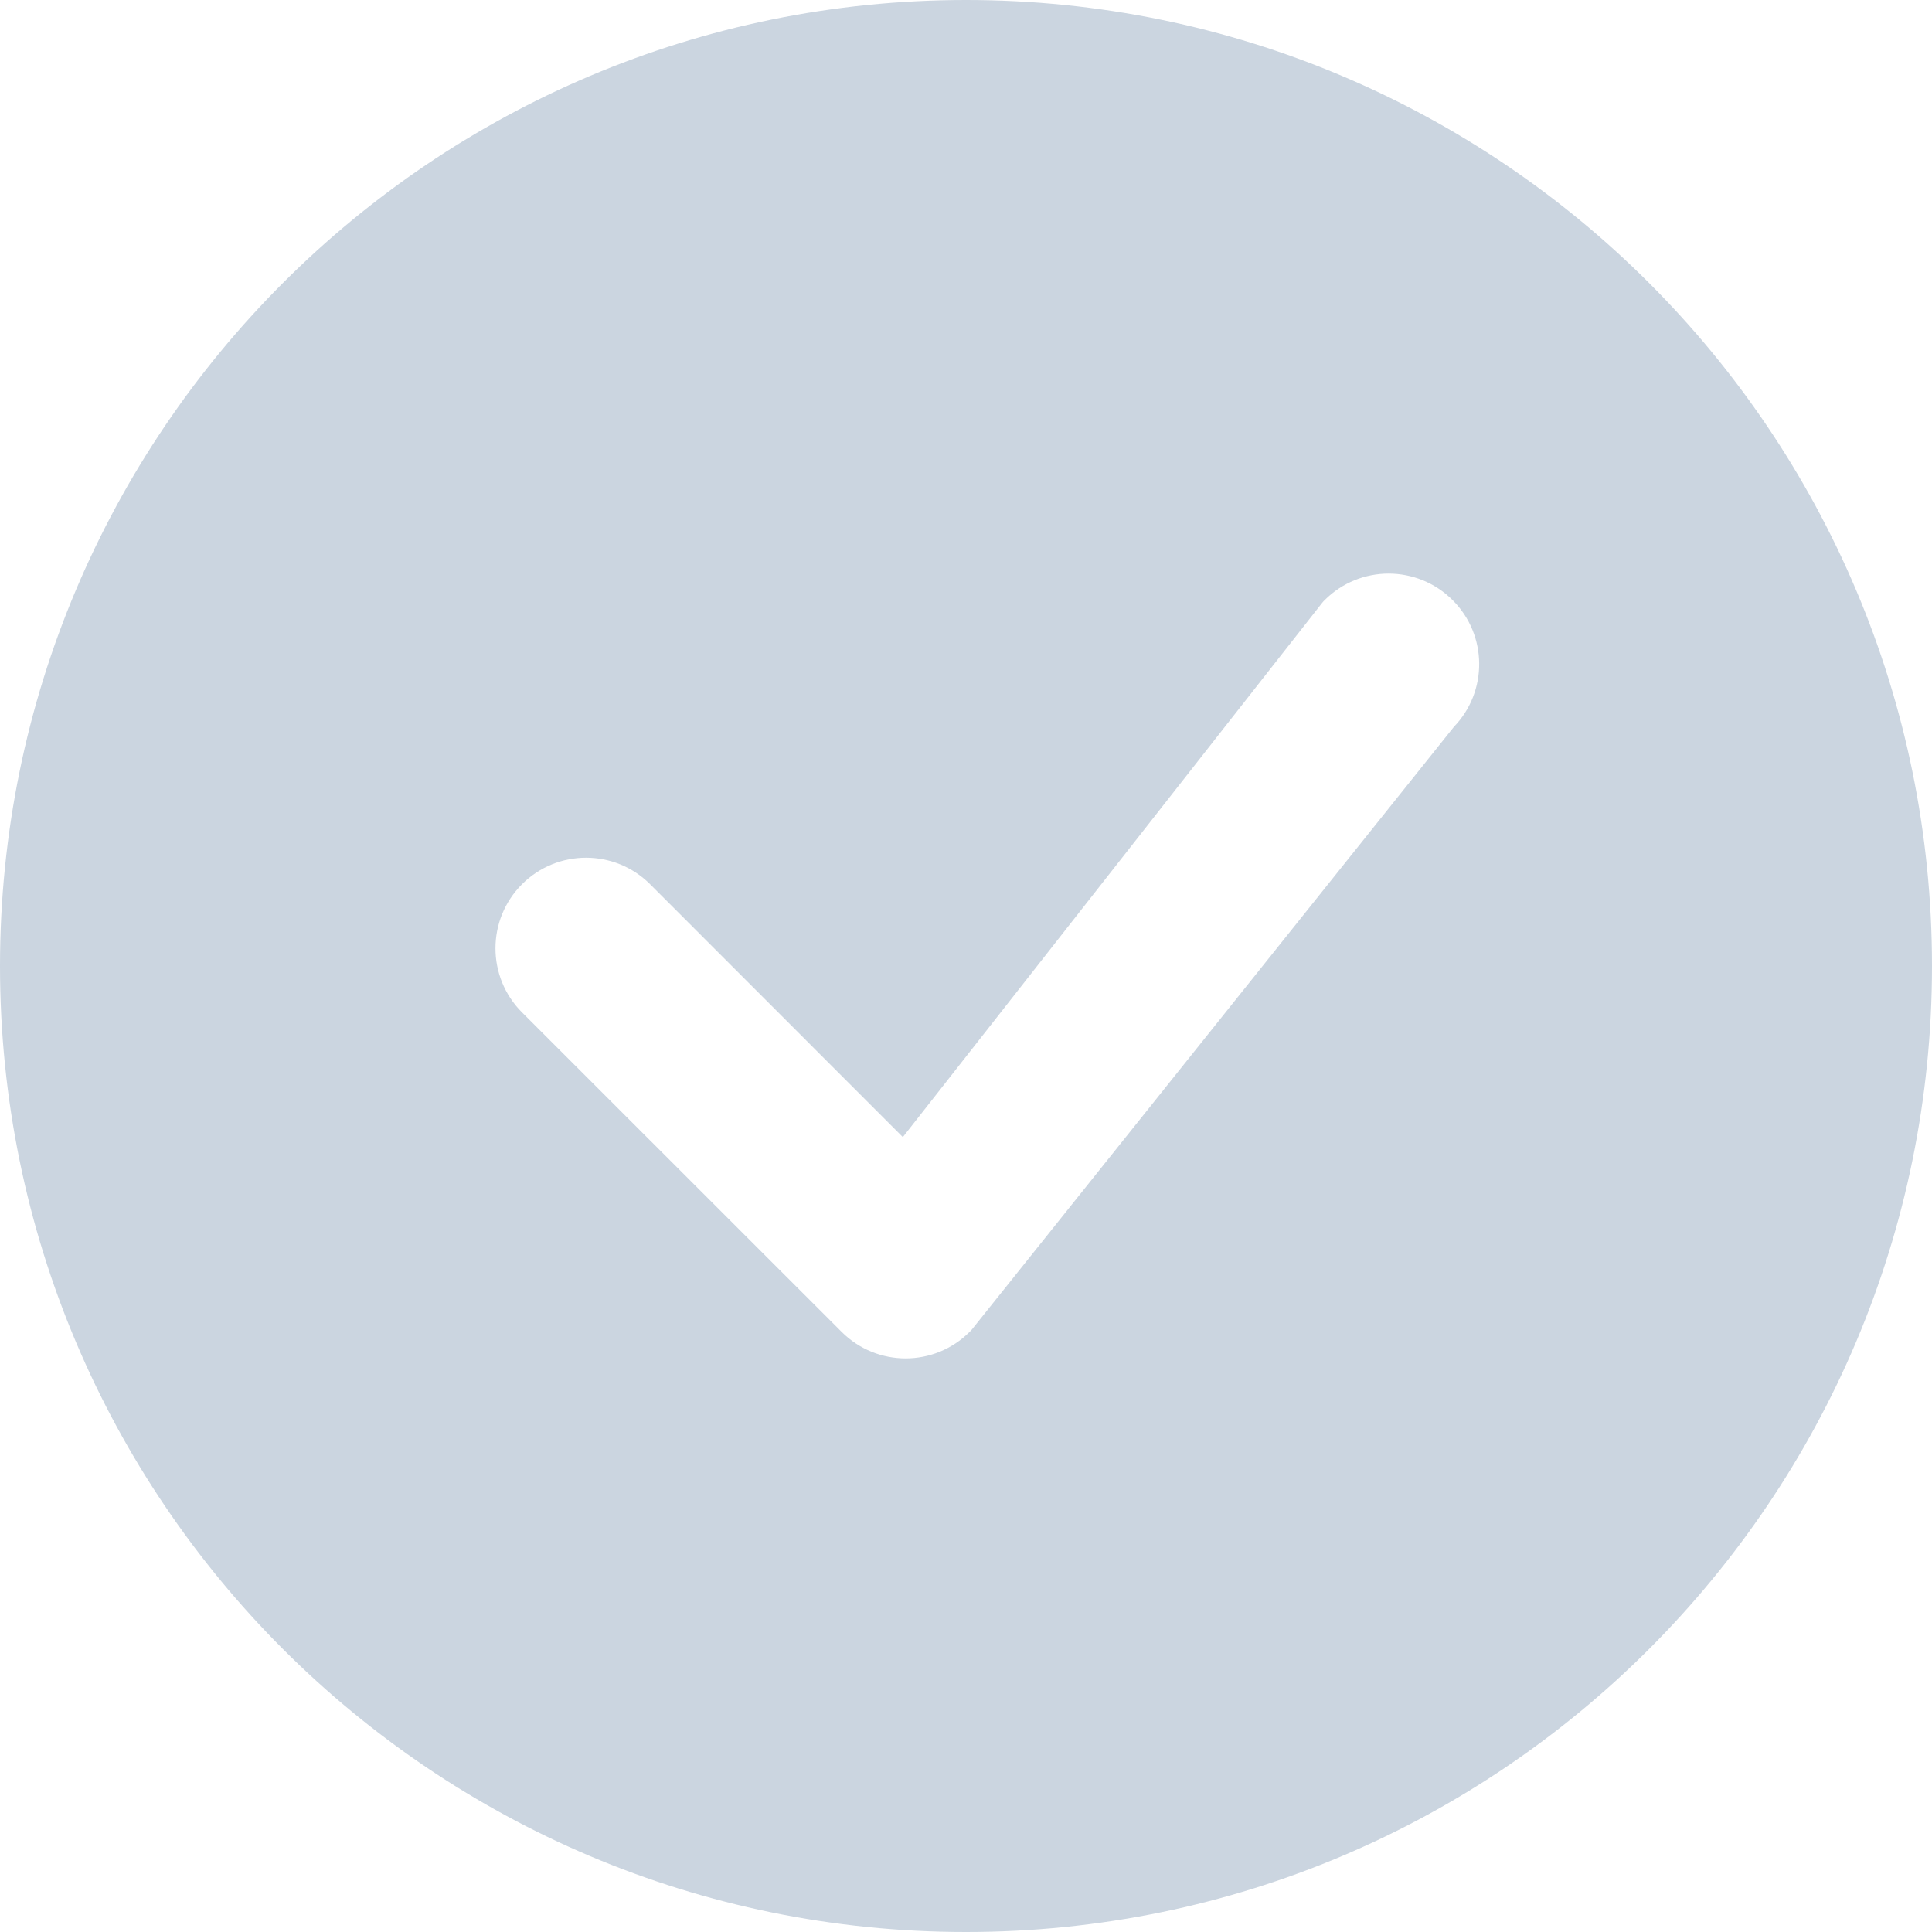
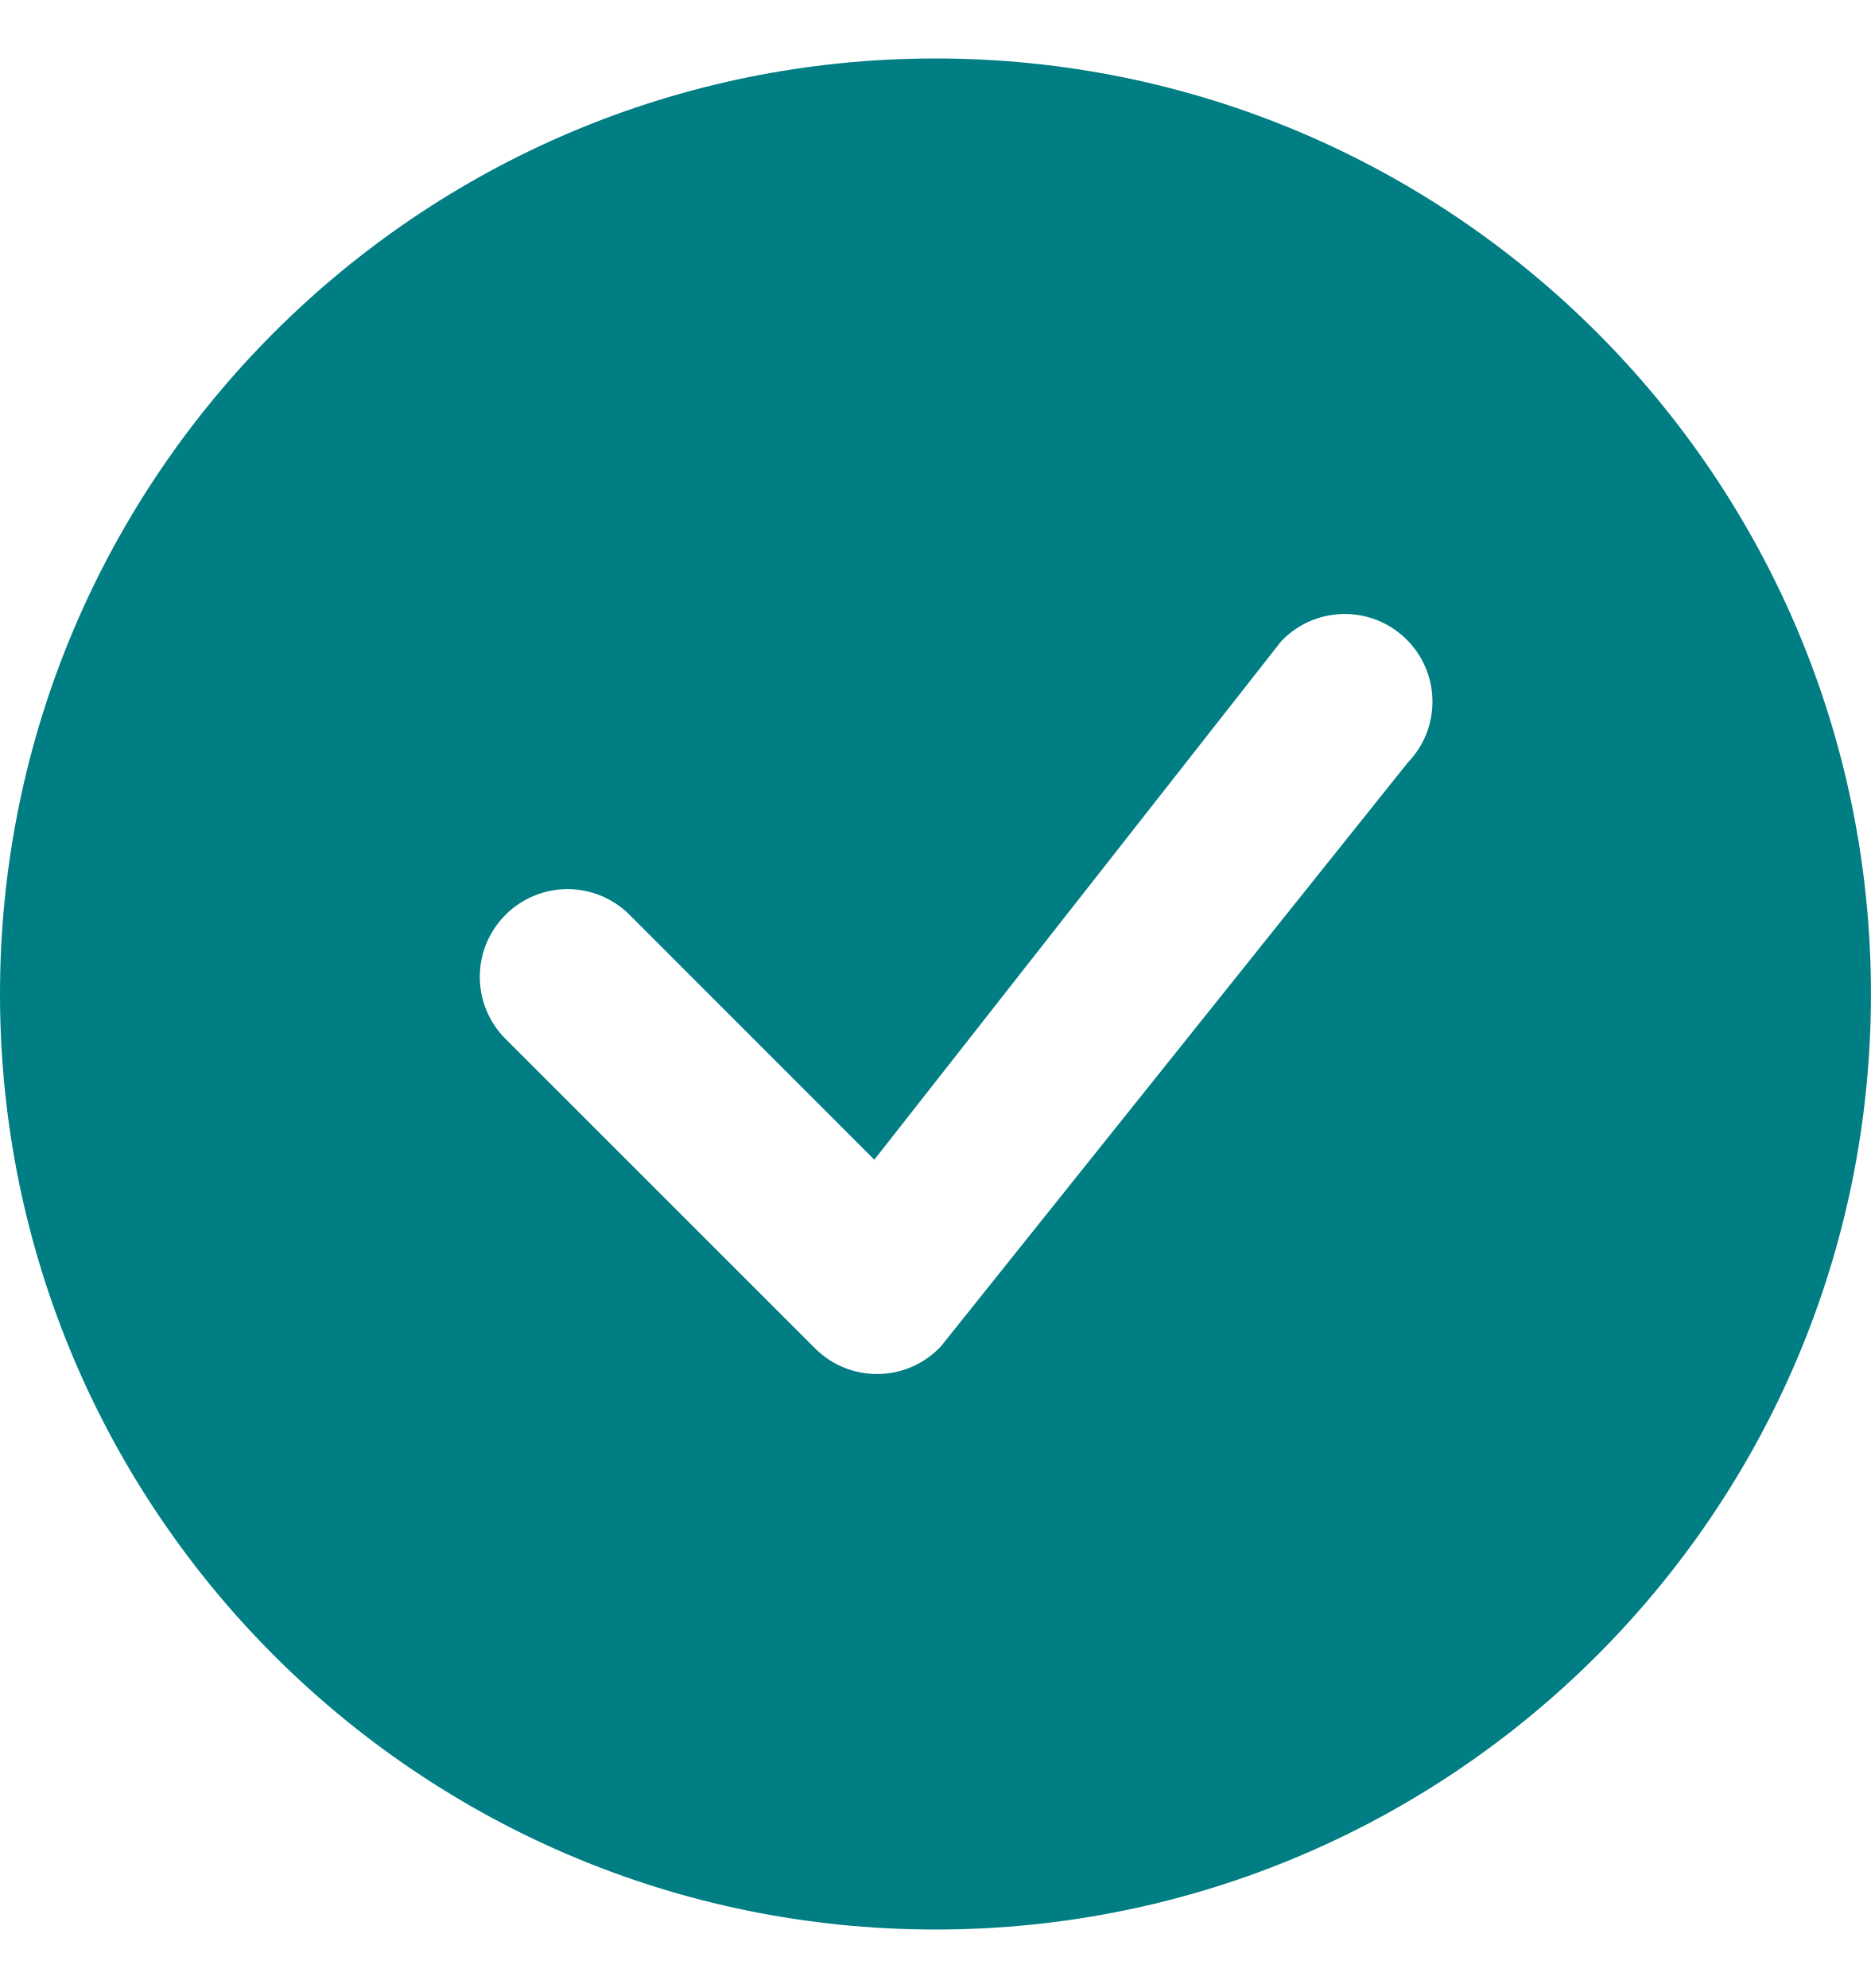
- <svg xmlns="http://www.w3.org/2000/svg" width="16" height="16" viewBox="0 0 16 16" fill="none">
-   <path fill-rule="evenodd" clip-rule="evenodd" d="M16 8C16 12.418 12.418 16 8 16C3.582 16 0 12.418 0 8C0 3.582 3.582 0 8 0C12.418 0 16 3.582 16 8ZM12.03 4.97C11.737 4.677 11.263 4.677 10.97 4.97C10.963 4.977 10.956 4.984 10.95 4.992L7.477 9.417L5.384 7.323C5.091 7.03 4.616 7.03 4.323 7.323C4.03 7.616 4.03 8.091 4.323 8.384L6.97 11.03C7.263 11.323 7.737 11.323 8.03 11.03C8.037 11.024 8.043 11.017 8.049 11.01L12.041 6.019C12.323 5.726 12.32 5.259 12.03 4.97Z" fill="#CBD5E0" />
+ <svg xmlns="http://www.w3.org/2000/svg" width="16" height="17" viewBox="0 0 16 17" fill="none">
+   <path fill-rule="evenodd" clip-rule="evenodd" d="M16 8.5C16 12.918 12.418 16.5 8 16.5C3.582 16.5 0 12.918 0 8.5C0 4.082 3.582 0.5 8 0.5C12.418 0.5 16 4.082 16 8.5ZM12.03 5.47C11.737 5.177 11.263 5.177 10.97 5.47C10.963 5.477 10.956 5.484 10.95 5.492L7.477 9.917L5.384 7.823C5.091 7.53 4.616 7.53 4.323 7.823C4.03 8.116 4.03 8.591 4.323 8.884L6.97 11.53C7.263 11.823 7.737 11.823 8.03 11.53C8.037 11.524 8.043 11.517 8.049 11.51L12.041 6.519C12.323 6.226 12.32 5.759 12.03 5.47Z" fill="#007E84" />
</svg>
